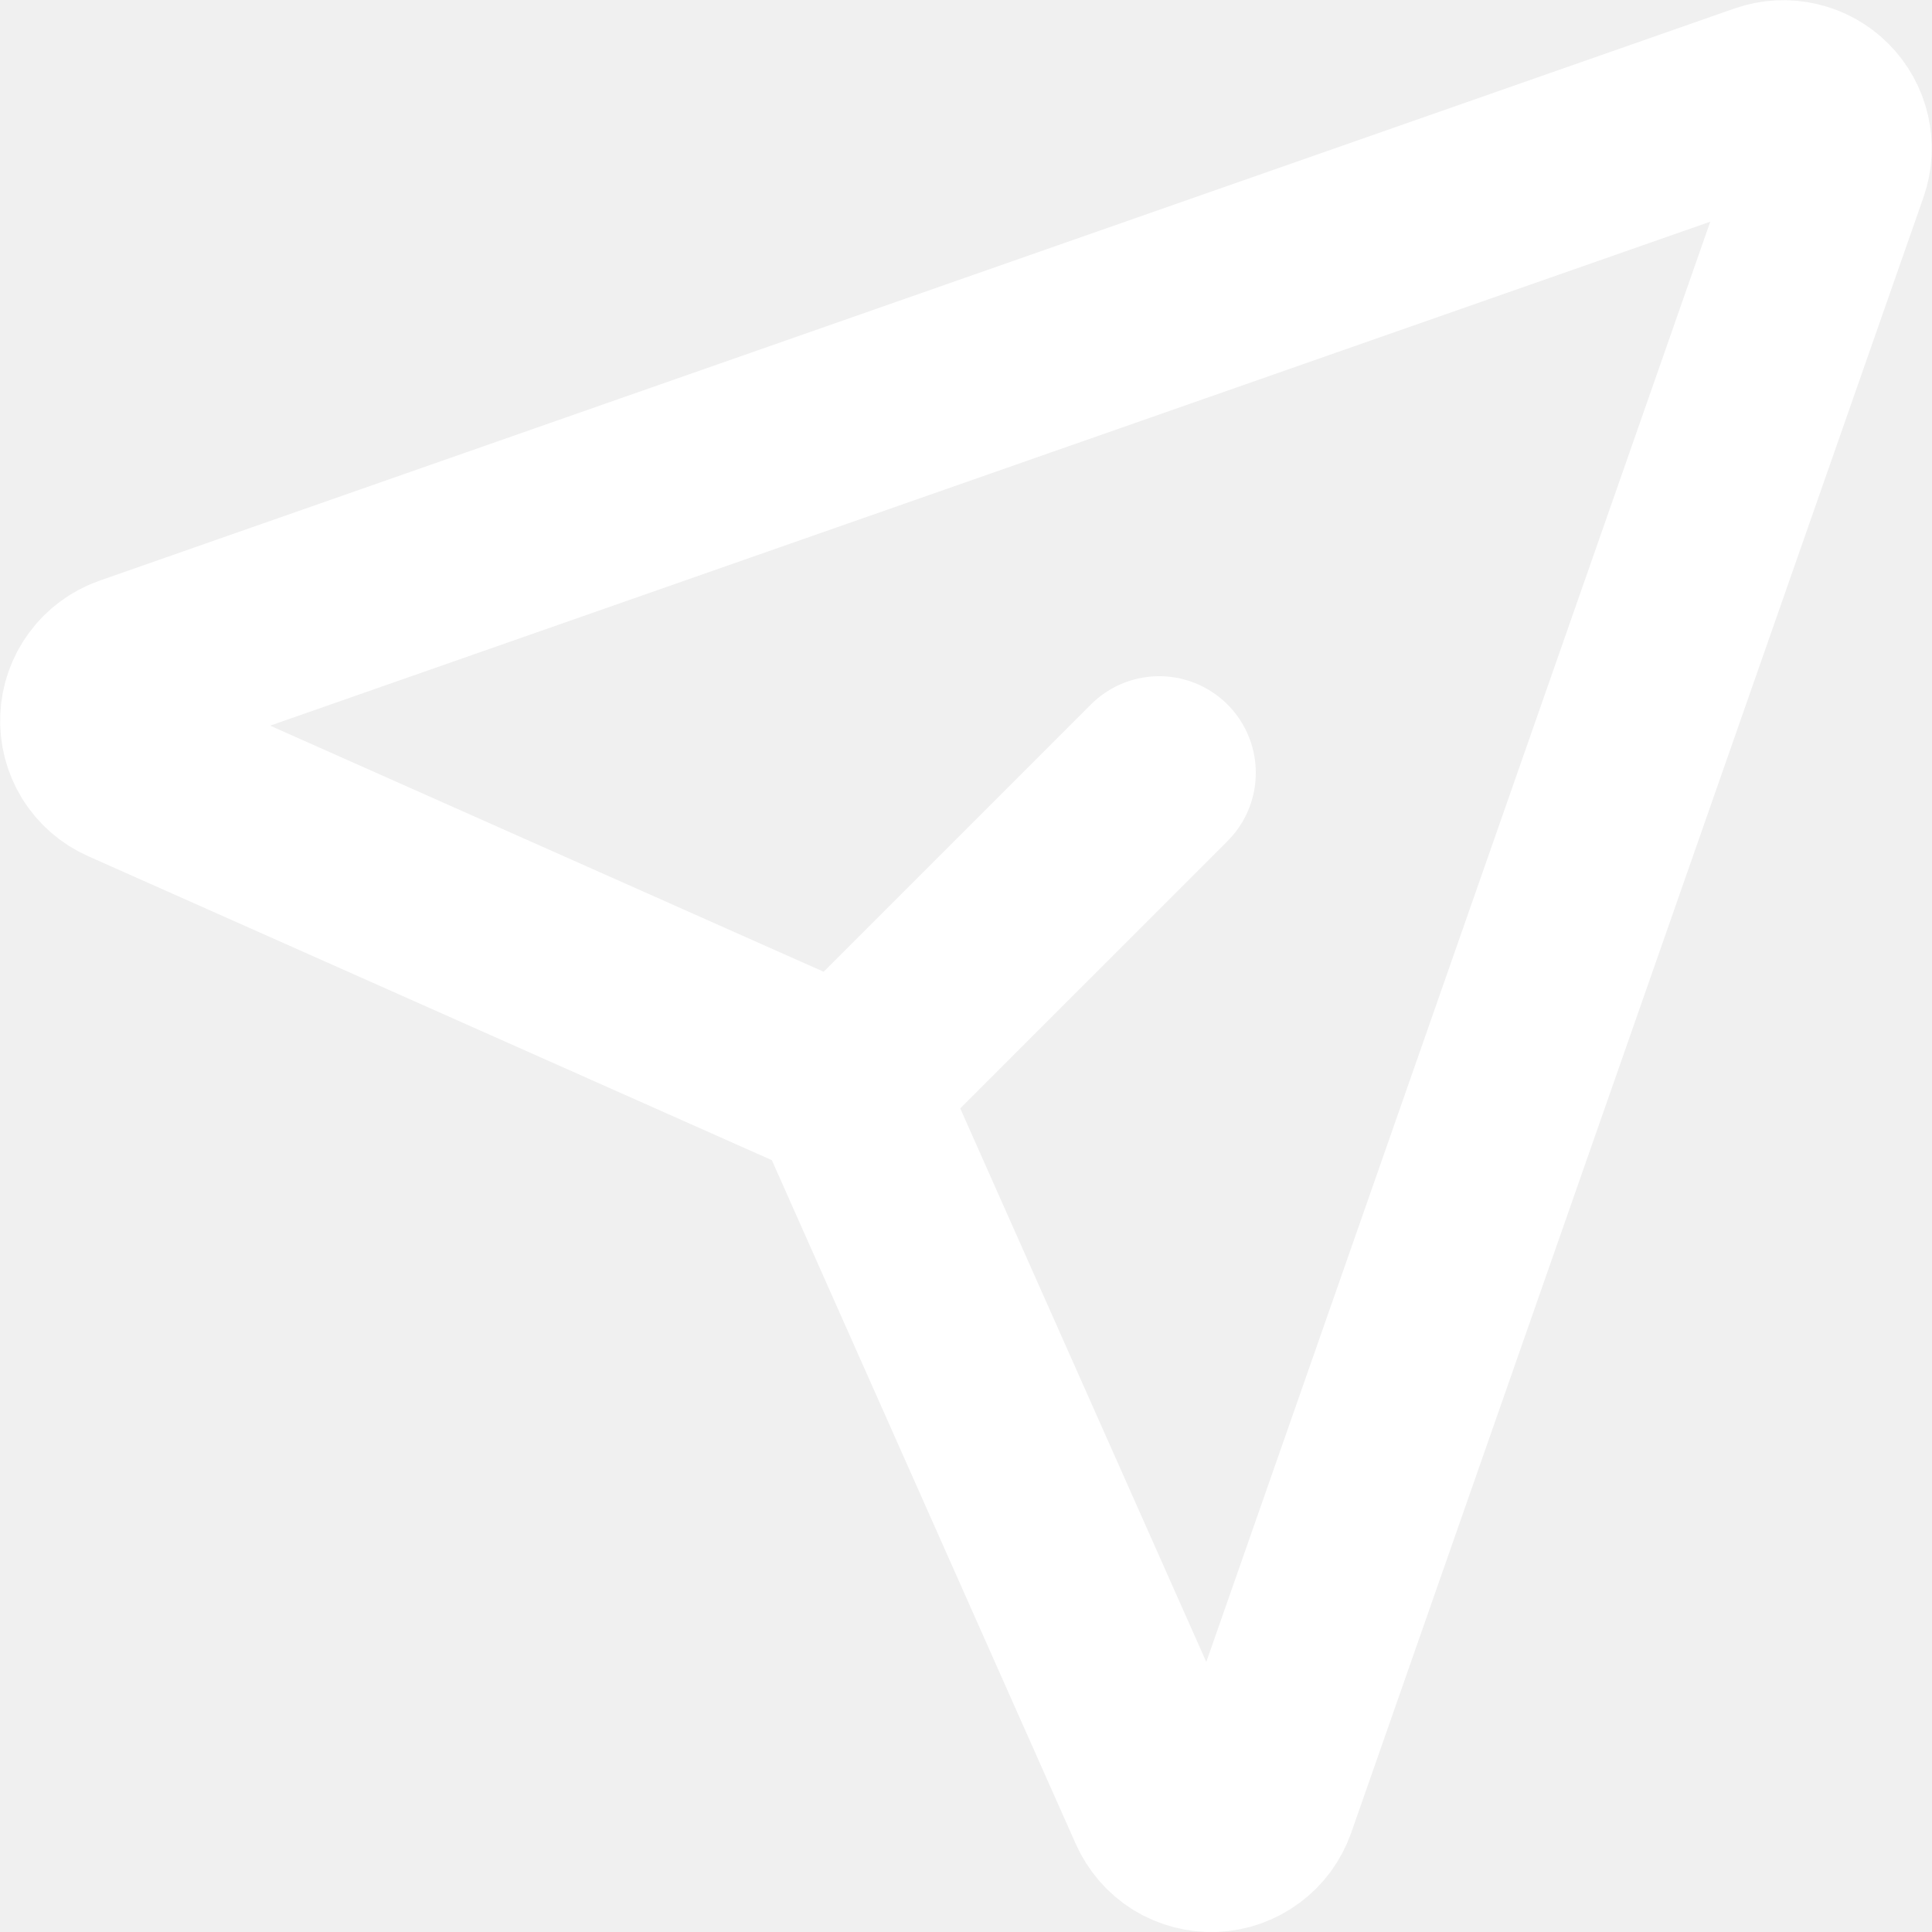
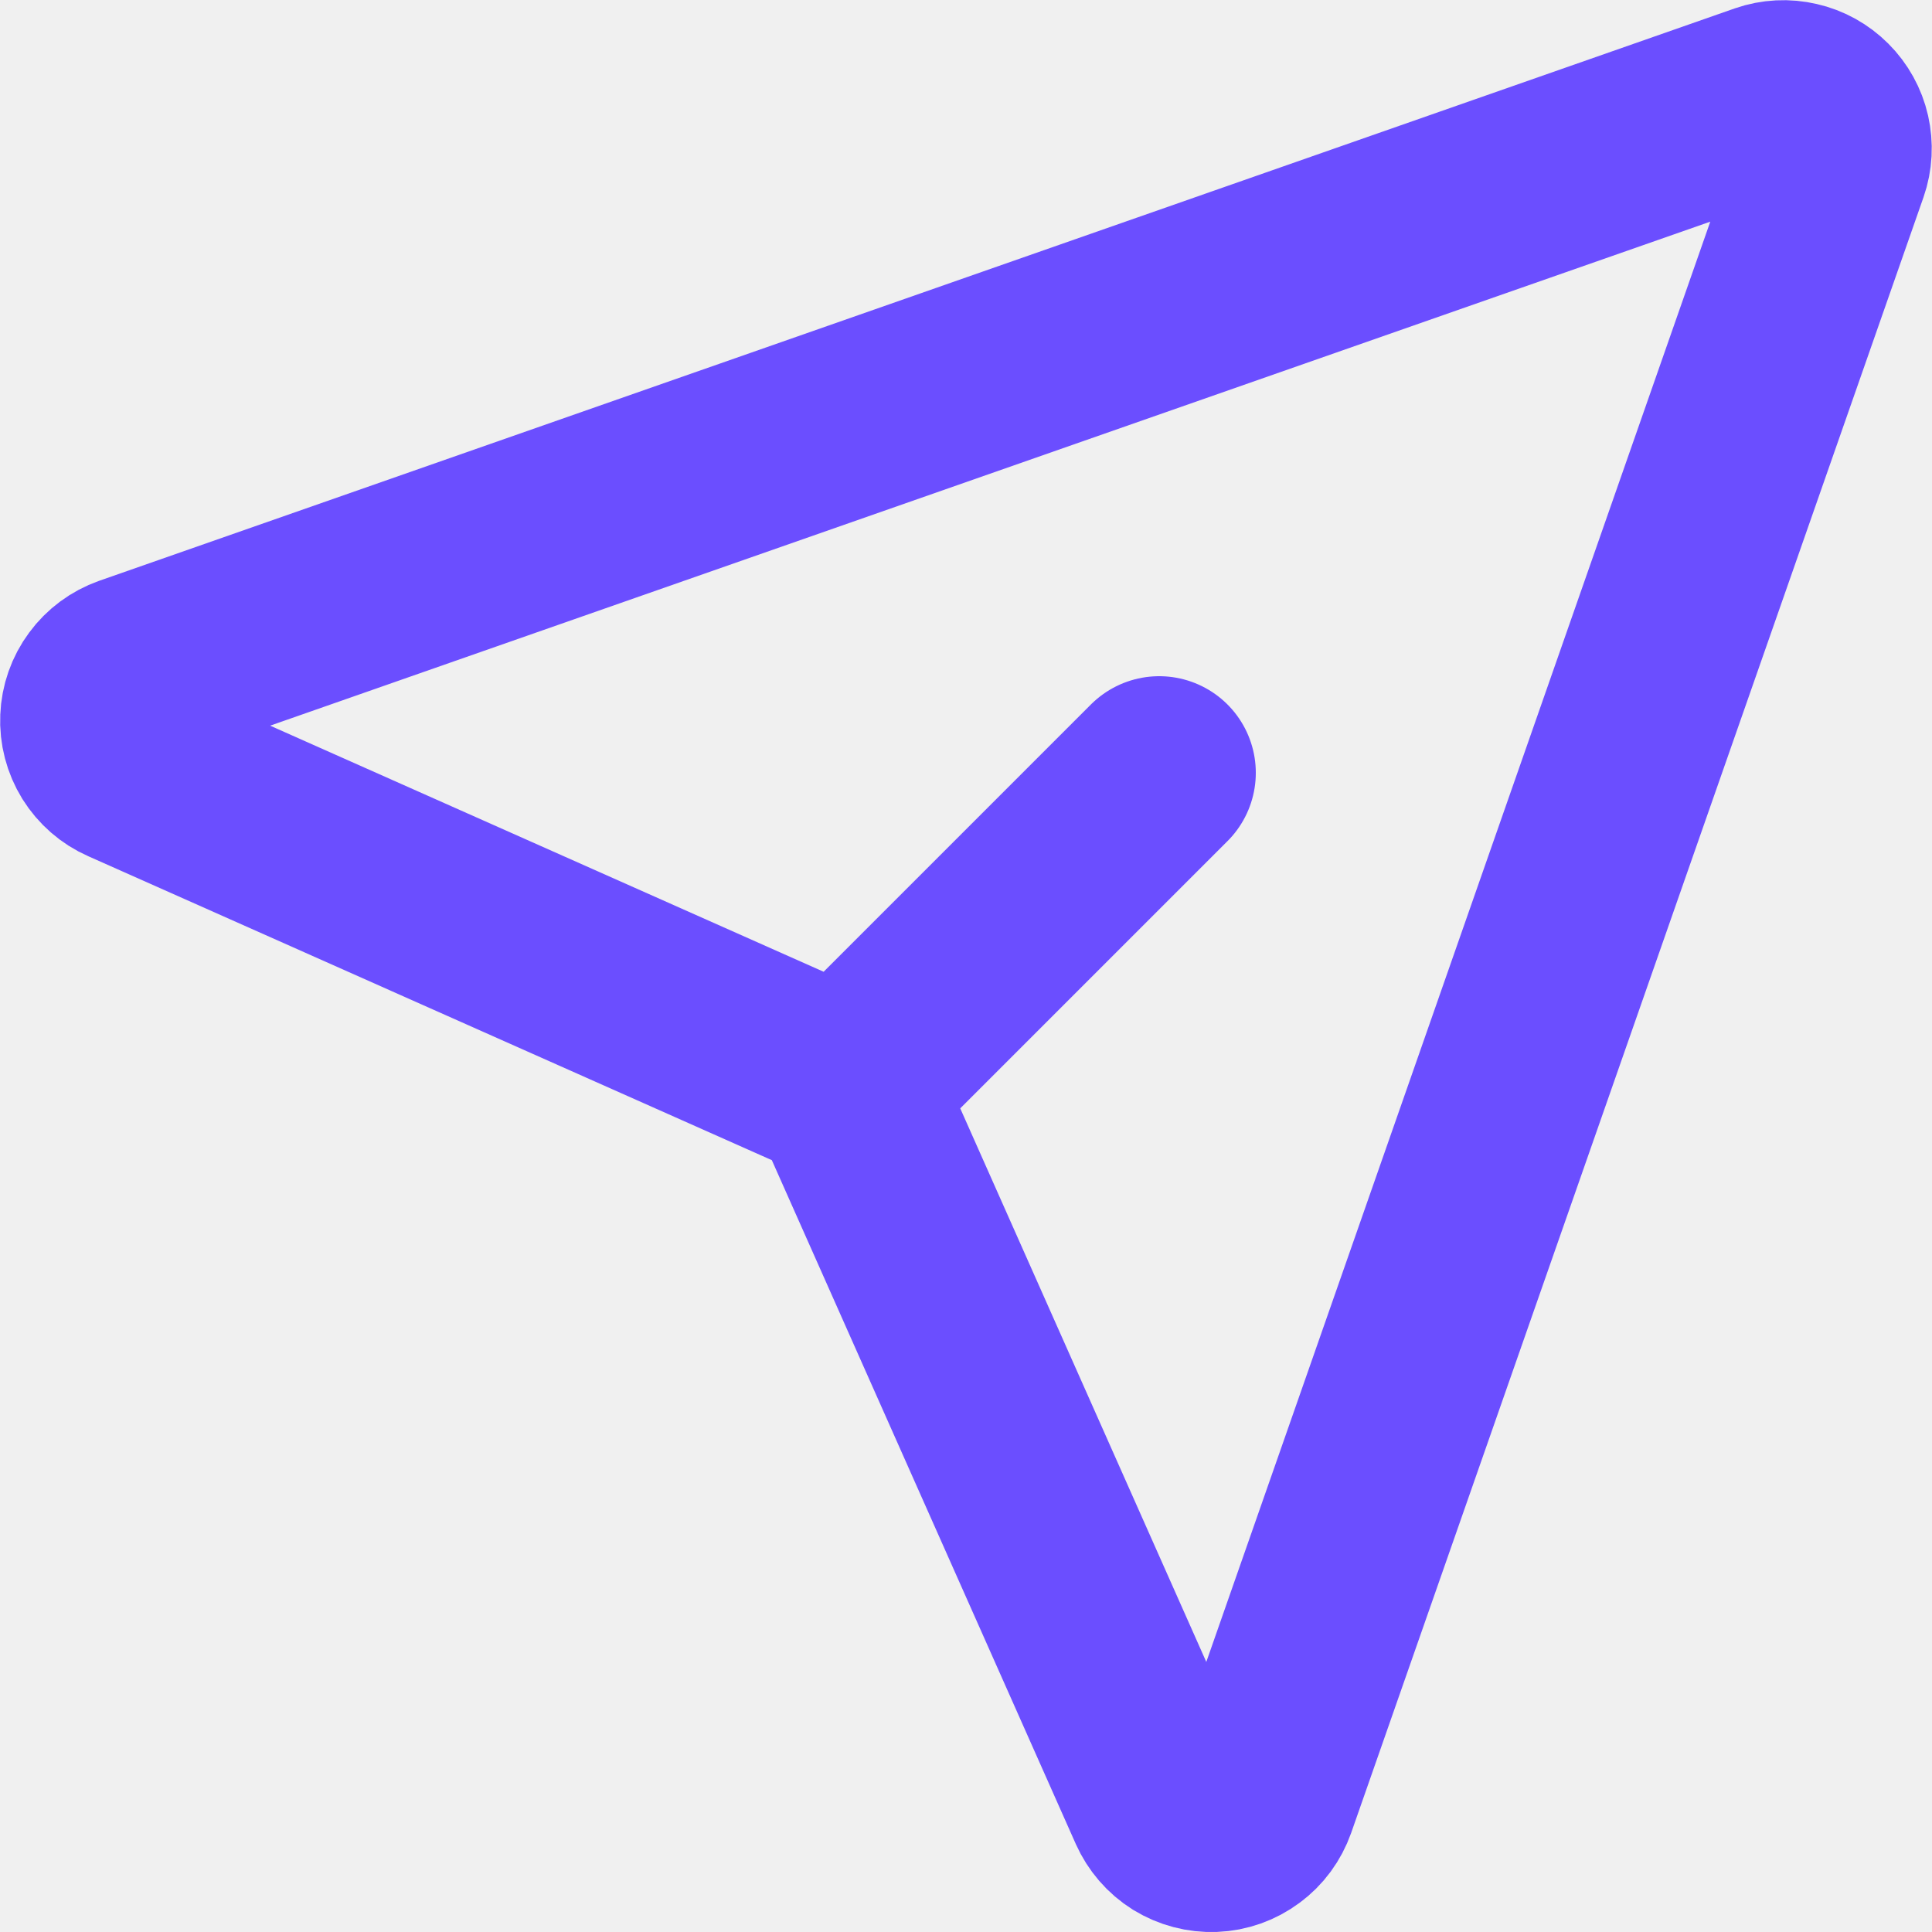
<svg xmlns="http://www.w3.org/2000/svg" width="20" height="20" viewBox="0 0 20 20" fill="none">
-   <path d="M12 8L9 11M18.288 1.031C18.383 0.998 18.485 0.993 18.583 1.016C18.681 1.038 18.77 1.088 18.841 1.159C18.912 1.23 18.962 1.32 18.984 1.417C19.006 1.515 19.001 1.617 18.968 1.712L13.044 18.642C13.008 18.743 12.944 18.832 12.857 18.895C12.771 18.959 12.668 18.996 12.561 19C12.453 19.004 12.348 18.976 12.256 18.92C12.165 18.863 12.094 18.78 12.05 18.682L8.831 11.44C8.777 11.32 8.68 11.223 8.56 11.169L1.318 7.949C1.22 7.906 1.138 7.834 1.081 7.743C1.025 7.652 0.997 7.546 1.002 7.439C1.006 7.332 1.042 7.229 1.106 7.143C1.169 7.057 1.257 6.992 1.358 6.956L18.288 1.031Z" stroke="white" stroke-width="2" stroke-linecap="round" stroke-linejoin="round" />
+   <path d="M12 8L9 11M18.288 1.031C18.383 0.998 18.485 0.993 18.583 1.016C18.681 1.038 18.77 1.088 18.841 1.159C18.912 1.23 18.962 1.32 18.984 1.417C19.006 1.515 19.001 1.617 18.968 1.712L13.044 18.642C13.008 18.743 12.944 18.832 12.857 18.895C12.771 18.959 12.668 18.996 12.561 19C12.453 19.004 12.348 18.976 12.256 18.92C12.165 18.863 12.094 18.78 12.05 18.682L8.831 11.44C8.777 11.32 8.68 11.223 8.56 11.169L1.318 7.949C1.22 7.906 1.138 7.834 1.081 7.743C1.025 7.652 0.997 7.546 1.002 7.439C1.006 7.332 1.042 7.229 1.106 7.143C1.169 7.057 1.257 6.992 1.358 6.956L18.288 1.031Z" stroke="#6B4EFF" stroke-width="2" stroke-linecap="round" stroke-linejoin="round" />
</svg>
